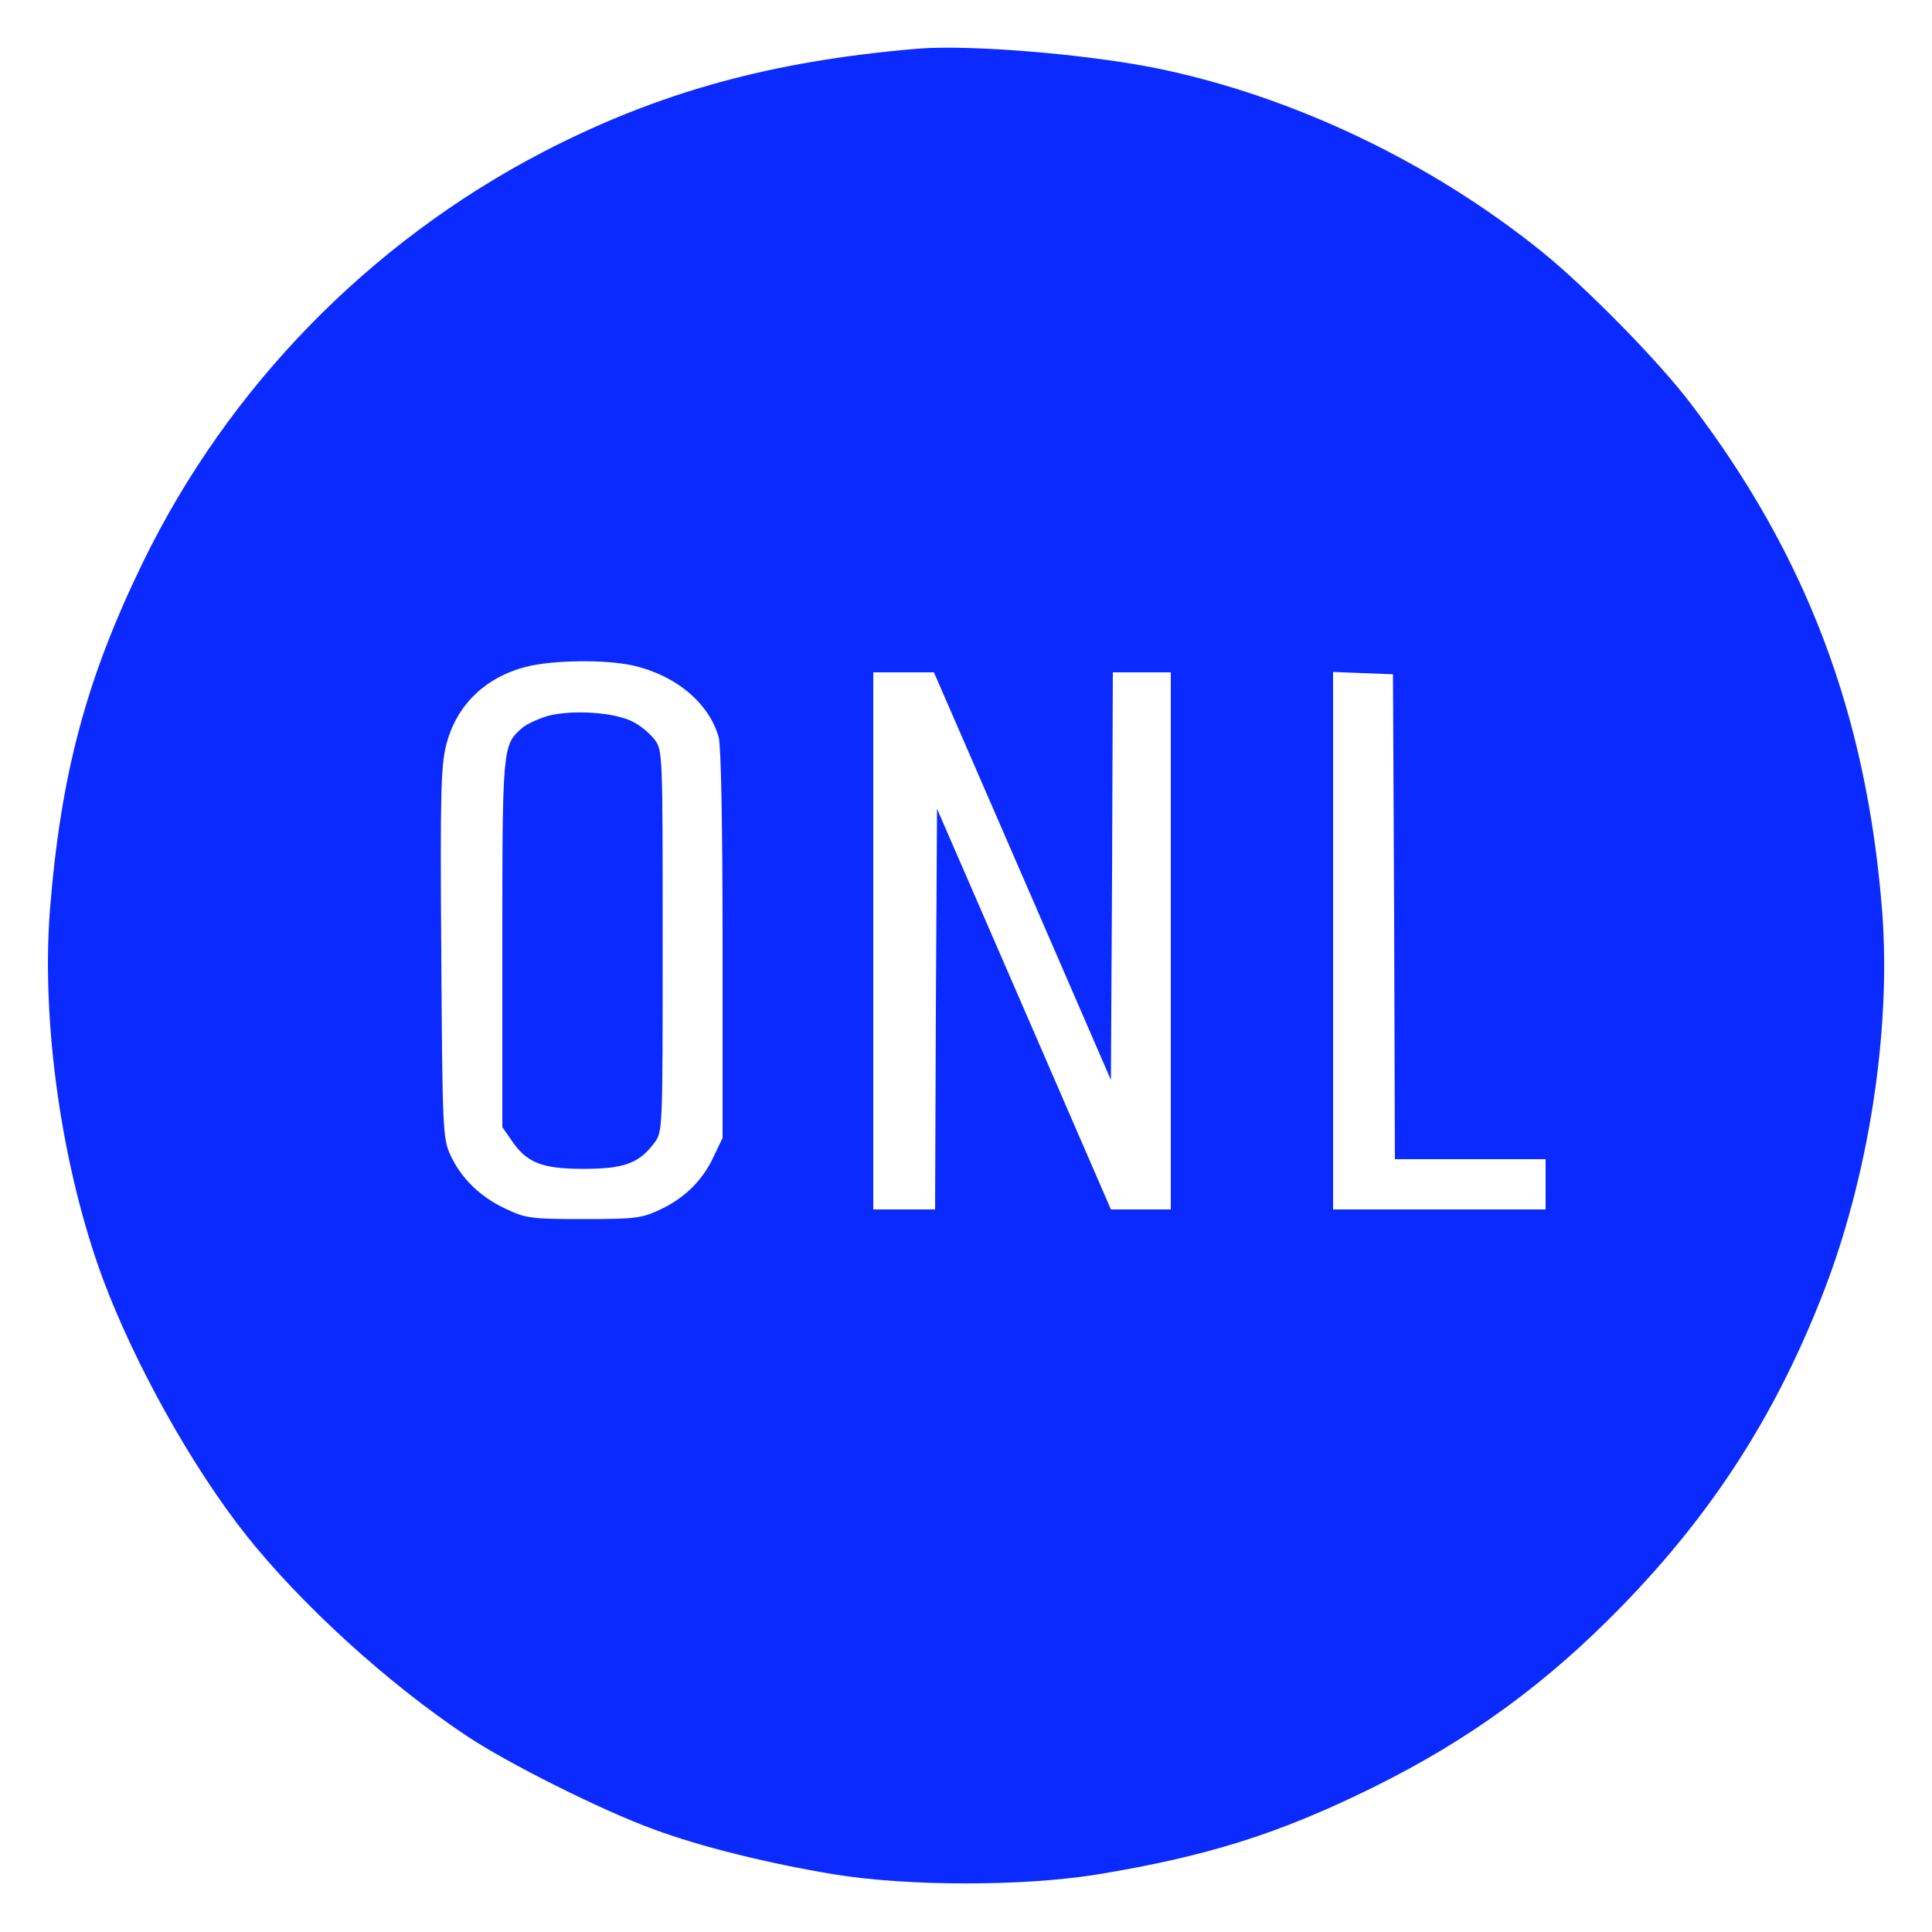
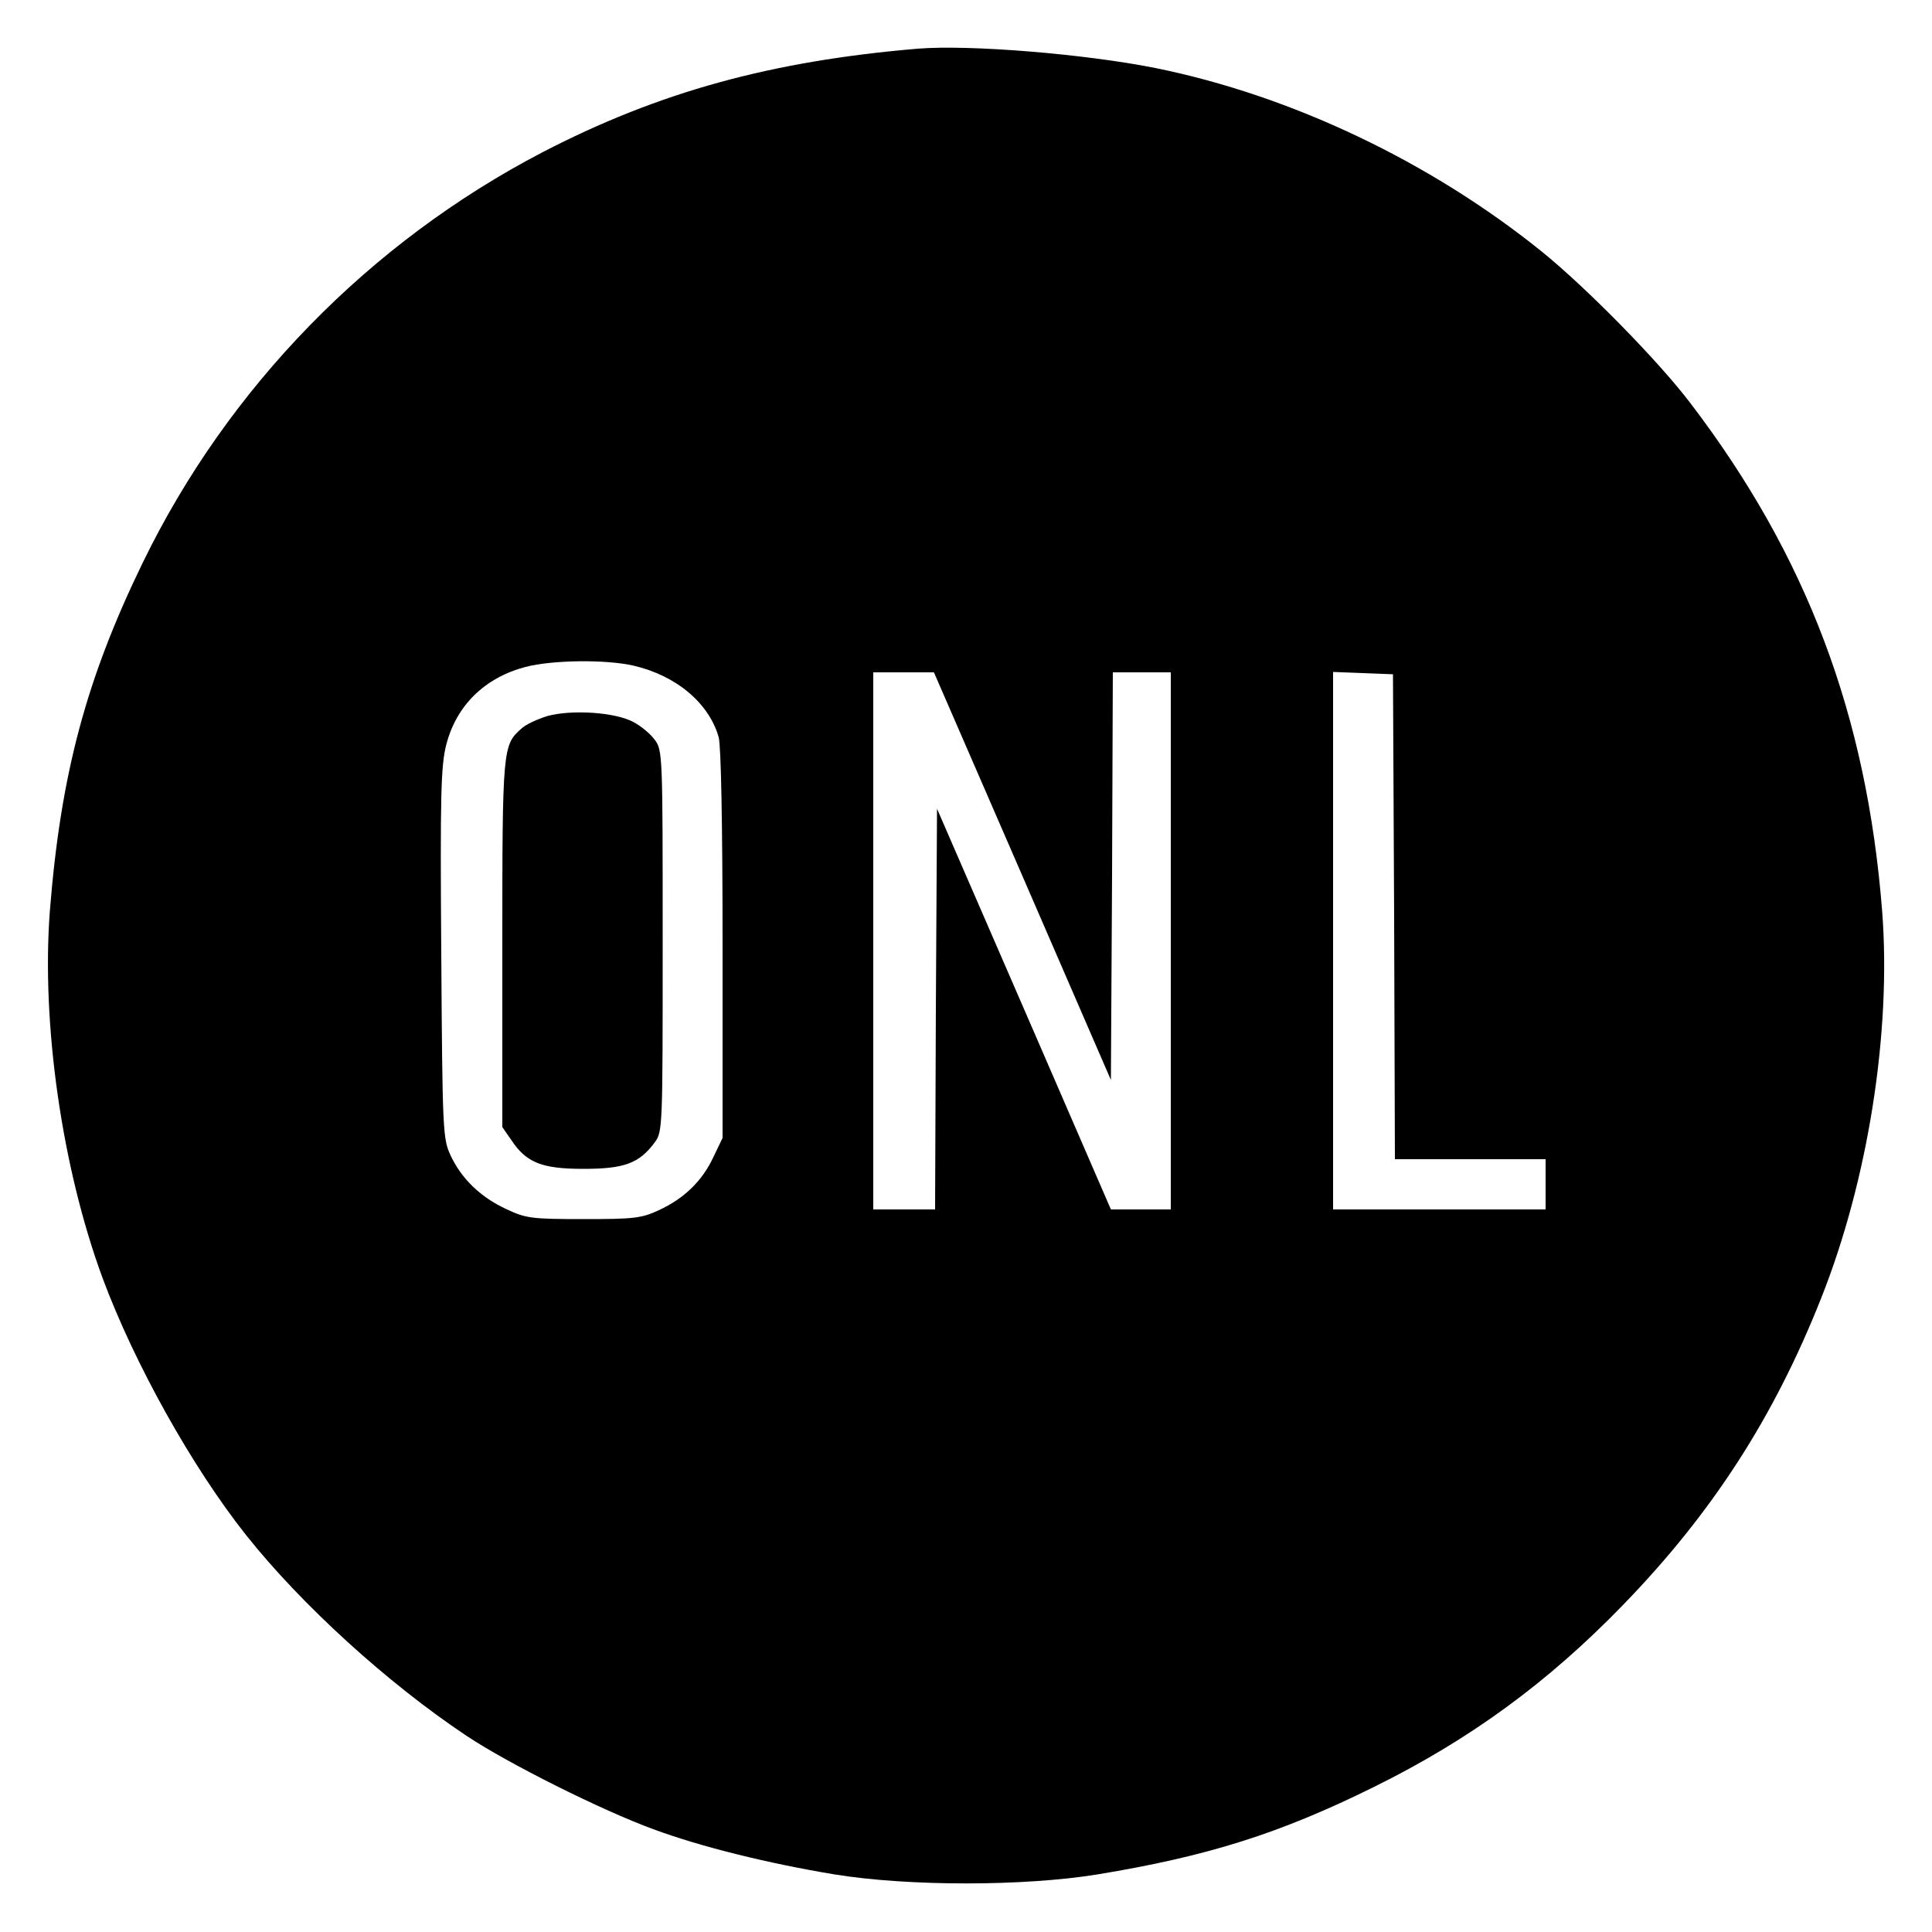
<svg xmlns="http://www.w3.org/2000/svg" version="1.0" width="500pt" height="500pt" viewBox="0 0 500 500" preserveAspectRatio="xMidYMid meet">
-   <g transform="translate(0,500) scale(0.1,-0.1)" fill="#0A2AFF" stroke="none">
+   <g transform="translate(0,500) scale(0.1,-0.1)" fill="#000000" stroke="none">
    <path d="M2375 4874 c-379 -32 -670 -112 -971 -268 -449 -234 -814 -609 -1034 -1061 -147 -302 -213 -549 -241 -903 -22 -291 31 -664 137 -951 82 -220 230 -486 371 -664 143 -180 366 -383 570 -519 106 -71 352 -194 484 -242 124 -46 300 -89 469 -117 191 -31 489 -31 680 0 285 47 470 105 715 226 249 123 450 270 645 471 231 238 391 486 513 794 122 307 182 690 158 1002 -40 508 -195 919 -495 1313 -83 110 -272 302 -386 394 -289 233 -649 404 -1000 475 -180 36 -480 61 -615 50z m-734 -1597 c110 -26 194 -97 219 -185 6 -23 10 -223 10 -537 l0 -500 -24 -50 c-29 -62 -76 -107 -141 -137 -45 -21 -65 -23 -195 -23 -135 0 -149 2 -200 26 -67 31 -116 79 -144 139 -20 43 -21 63 -24 523 -3 410 -1 486 13 540 26 101 99 173 205 201 69 18 208 20 281 3z m1005 -544 l229 -528 3 528 2 527 75 0 75 0 0 -695 0 -695 -78 0 -77 0 -225 519 -225 518 -3 -518 -2 -519 -80 0 -80 0 0 695 0 695 78 0 79 0 229 -527z m962 -105 l2 -628 195 0 195 0 0 -65 0 -65 -275 0 -275 0 0 695 0 696 78 -3 77 -3 3 -627z" />
    <path d="M1417 3147 c-26 -8 -57 -22 -68 -33 -48 -42 -49 -53 -49 -557 l0 -474 23 -33 c39 -59 79 -75 187 -75 105 0 144 14 184 68 21 28 21 36 21 522 0 482 0 494 -21 521 -11 15 -36 36 -56 46 -47 25 -159 32 -221 15z" />
  </g>
</svg>
